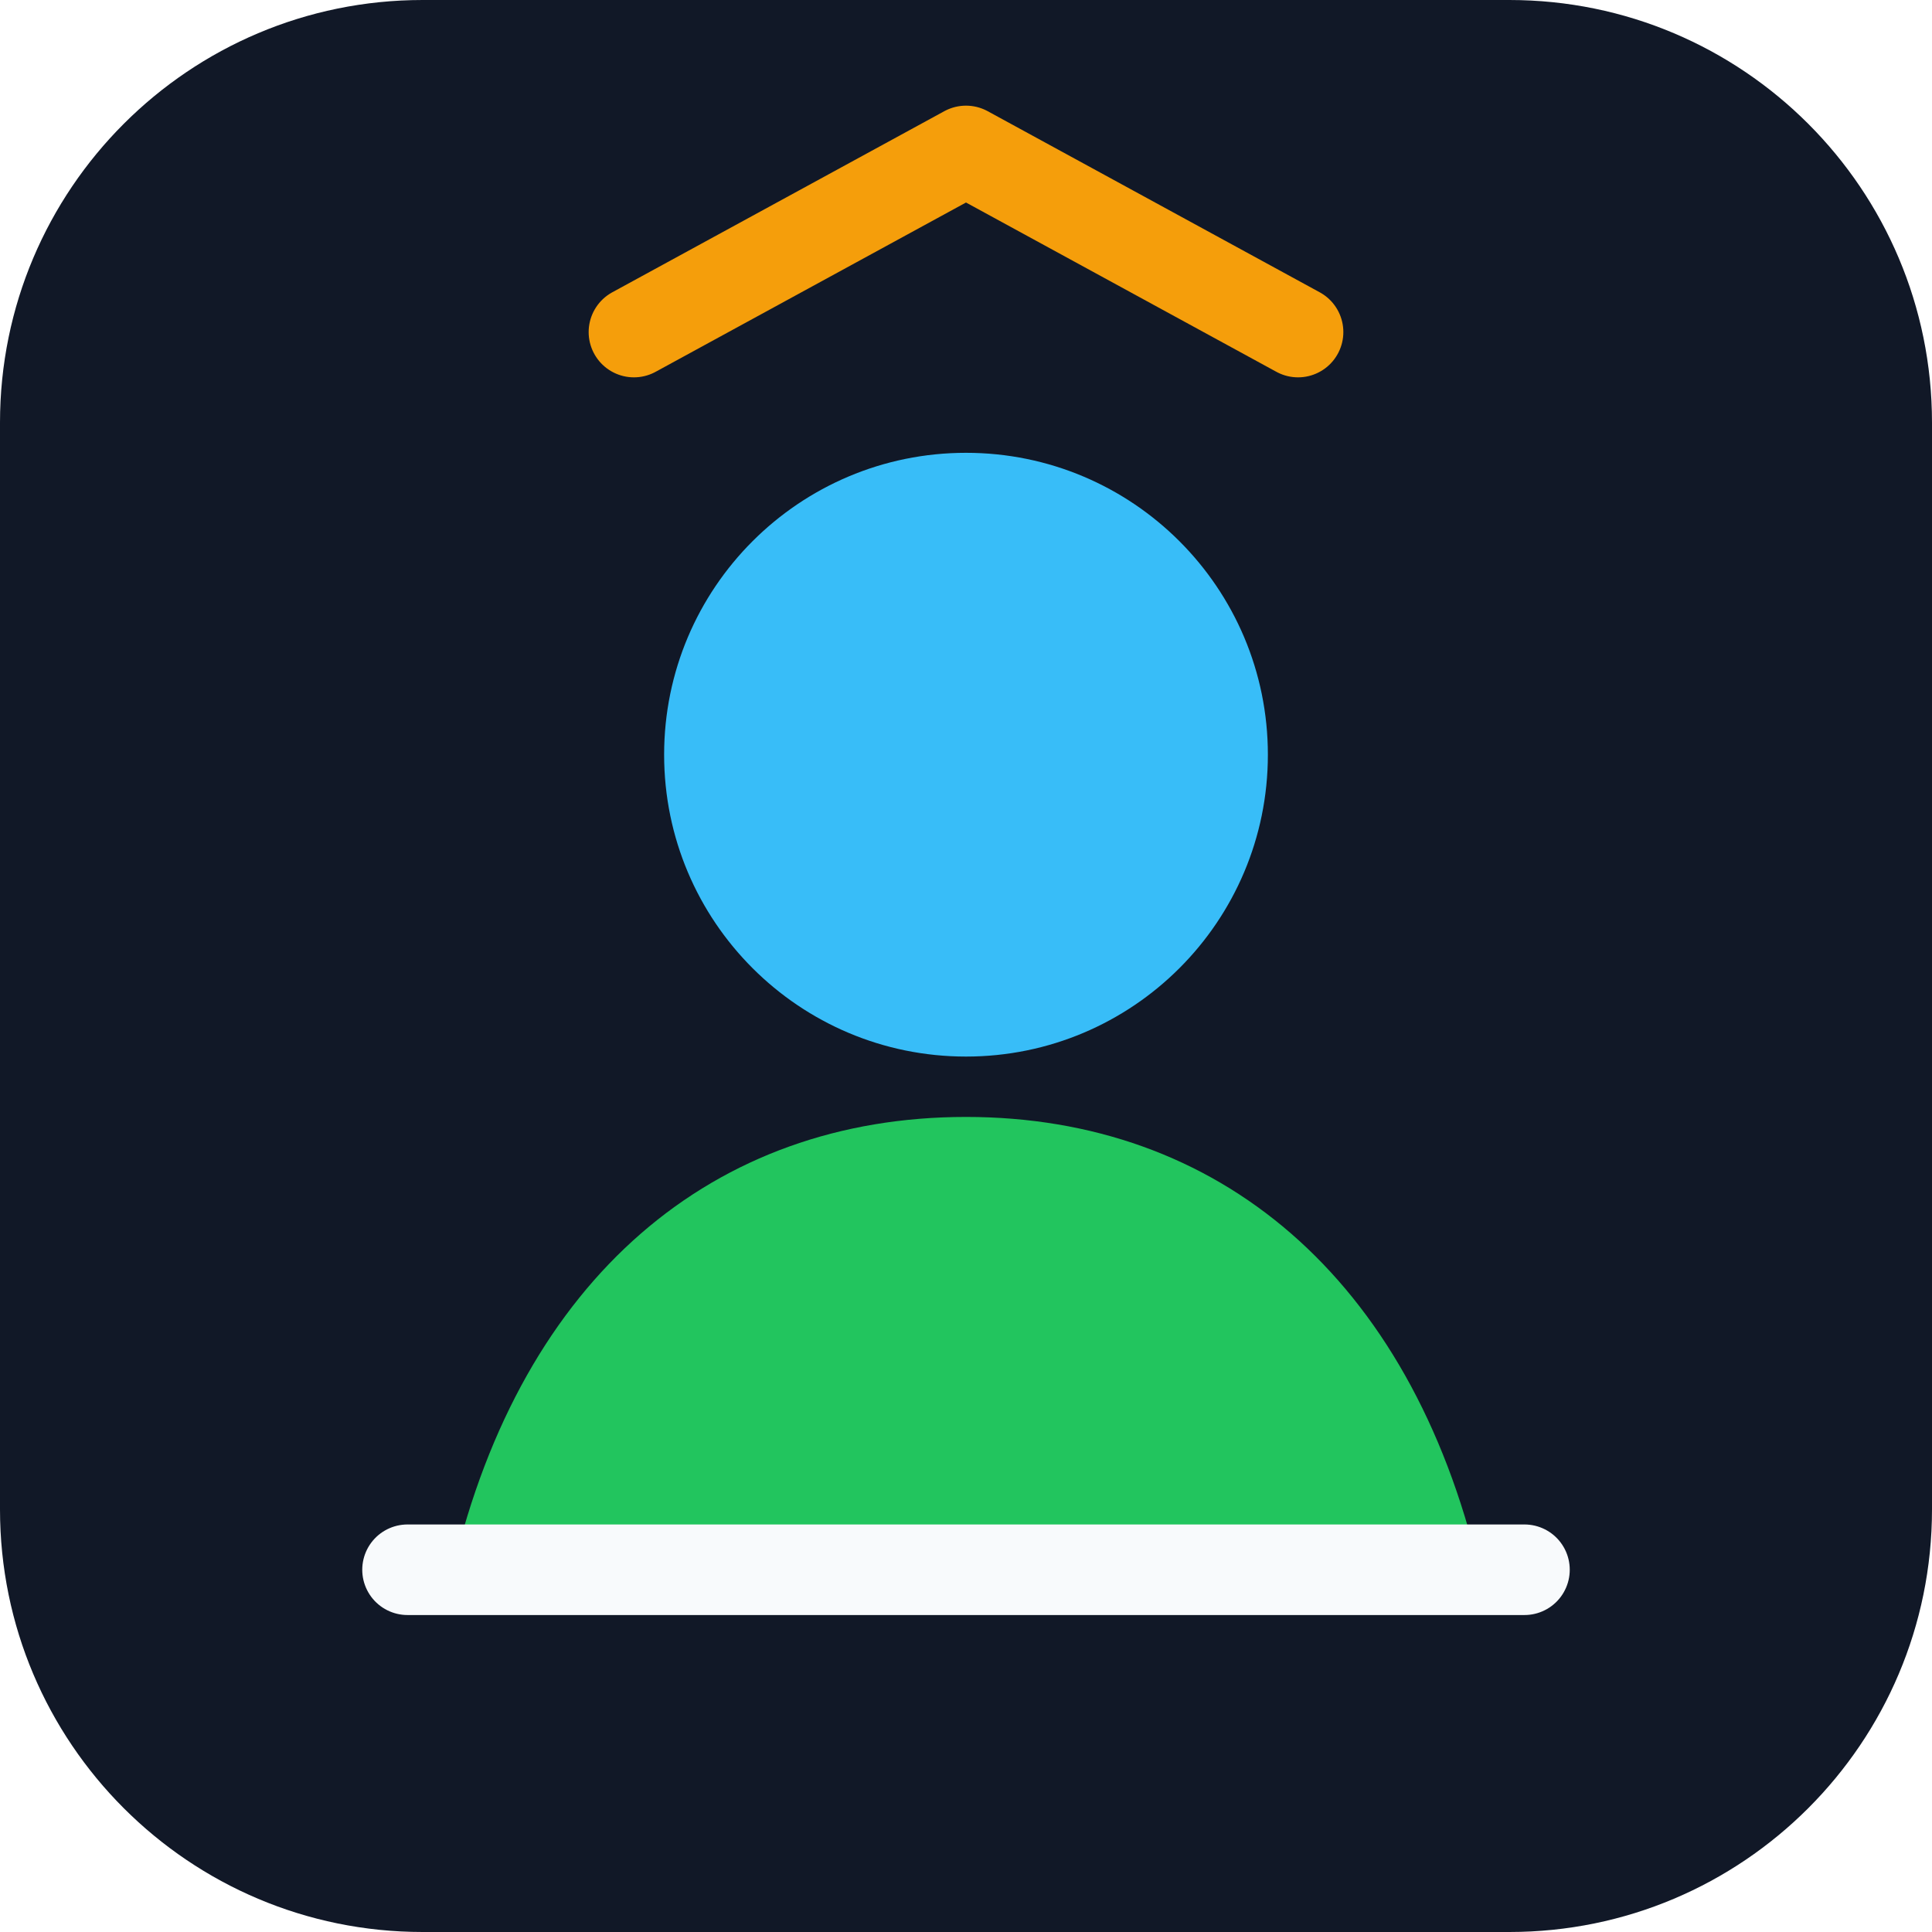
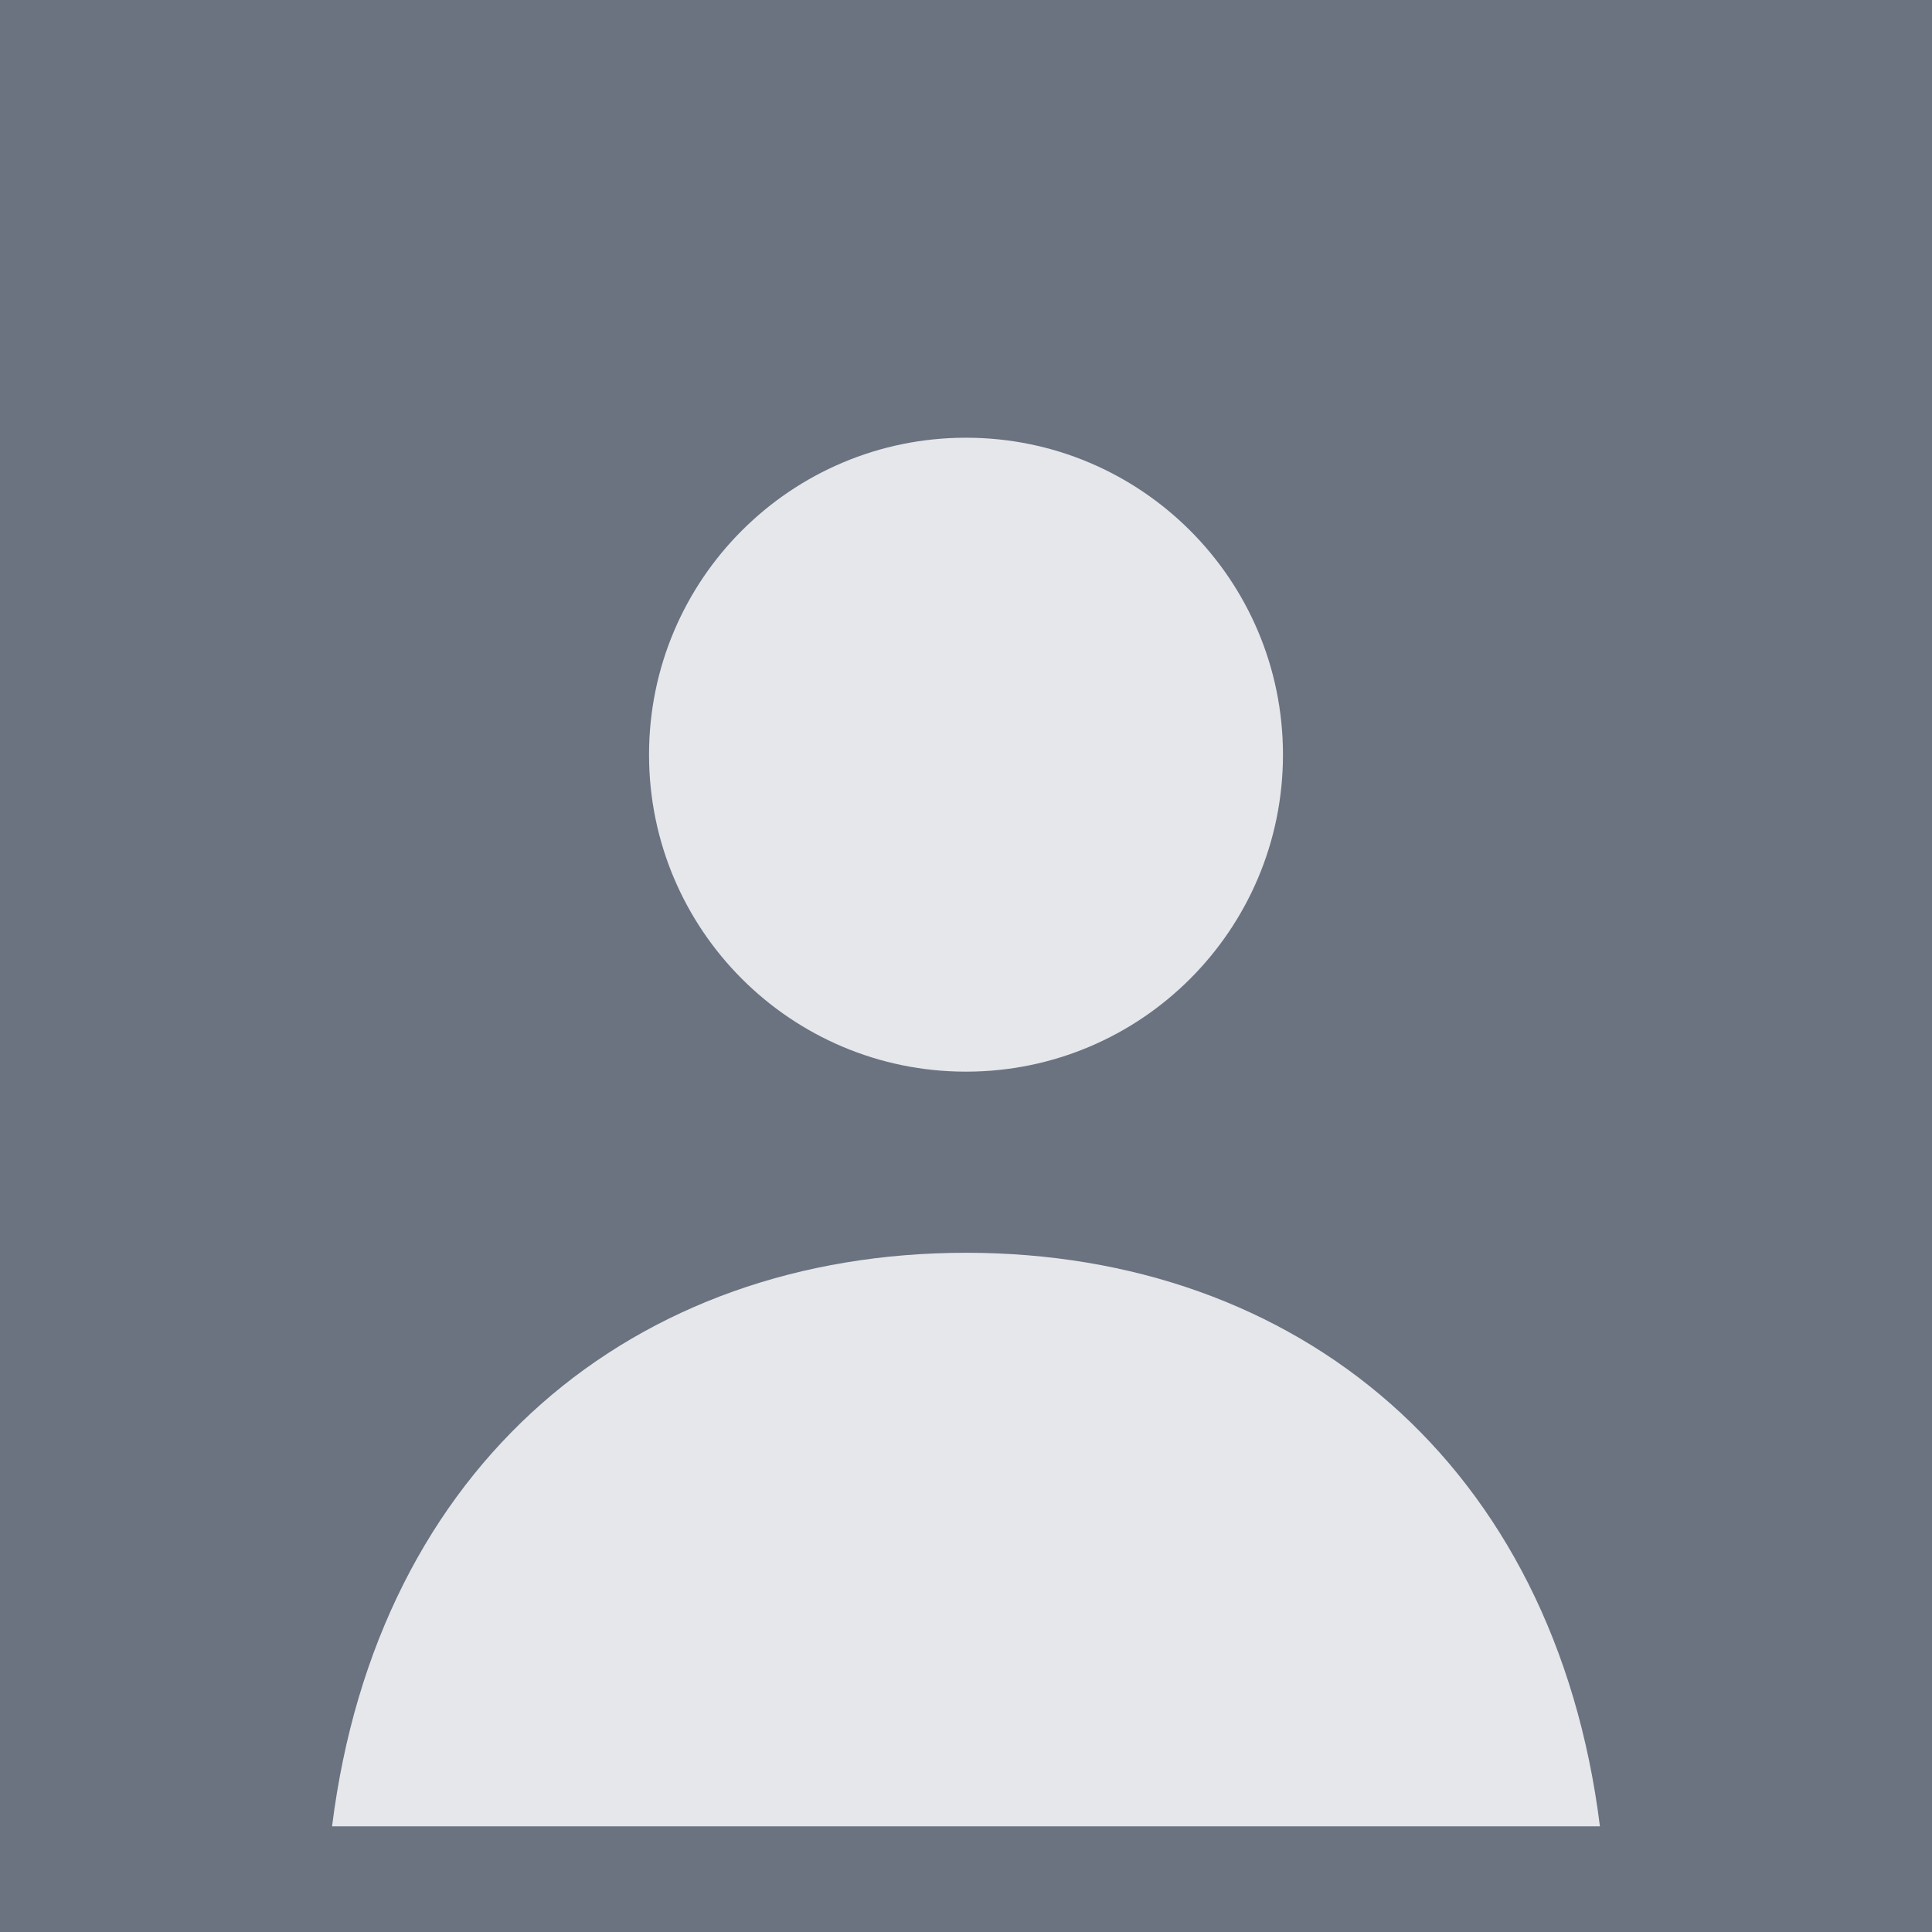
<svg xmlns="http://www.w3.org/2000/svg" width="128" height="128" viewBox="0 0 128 128" fill="none">
-   <rect width="128" height="128" rx="28" fill="#111827" />
-   <circle cx="64" cy="50" r="20" fill="#38BDF8" />
-   <path d="M30 104C34.6 84.6 47.3 74 64 74C80.7 74 93.4 84.6 98 104" fill="#22C55E" />
-   <path d="M27 104H101" stroke="#F8FAFC" stroke-width="6" stroke-linecap="round" />
-   <path d="M42 22L64 10L86 22" stroke="#F59E0B" stroke-width="6" stroke-linecap="round" stroke-linejoin="round" />
+   <rect width="128" height="128" fill="#6B7280" />
+   <circle cx="64" cy="50" r="21" fill="#E5E7EB" />
+   <path d="M22 121c3-24 20-38 42-38s39 14 42 38" fill="#E5E7EB" />
</svg>
